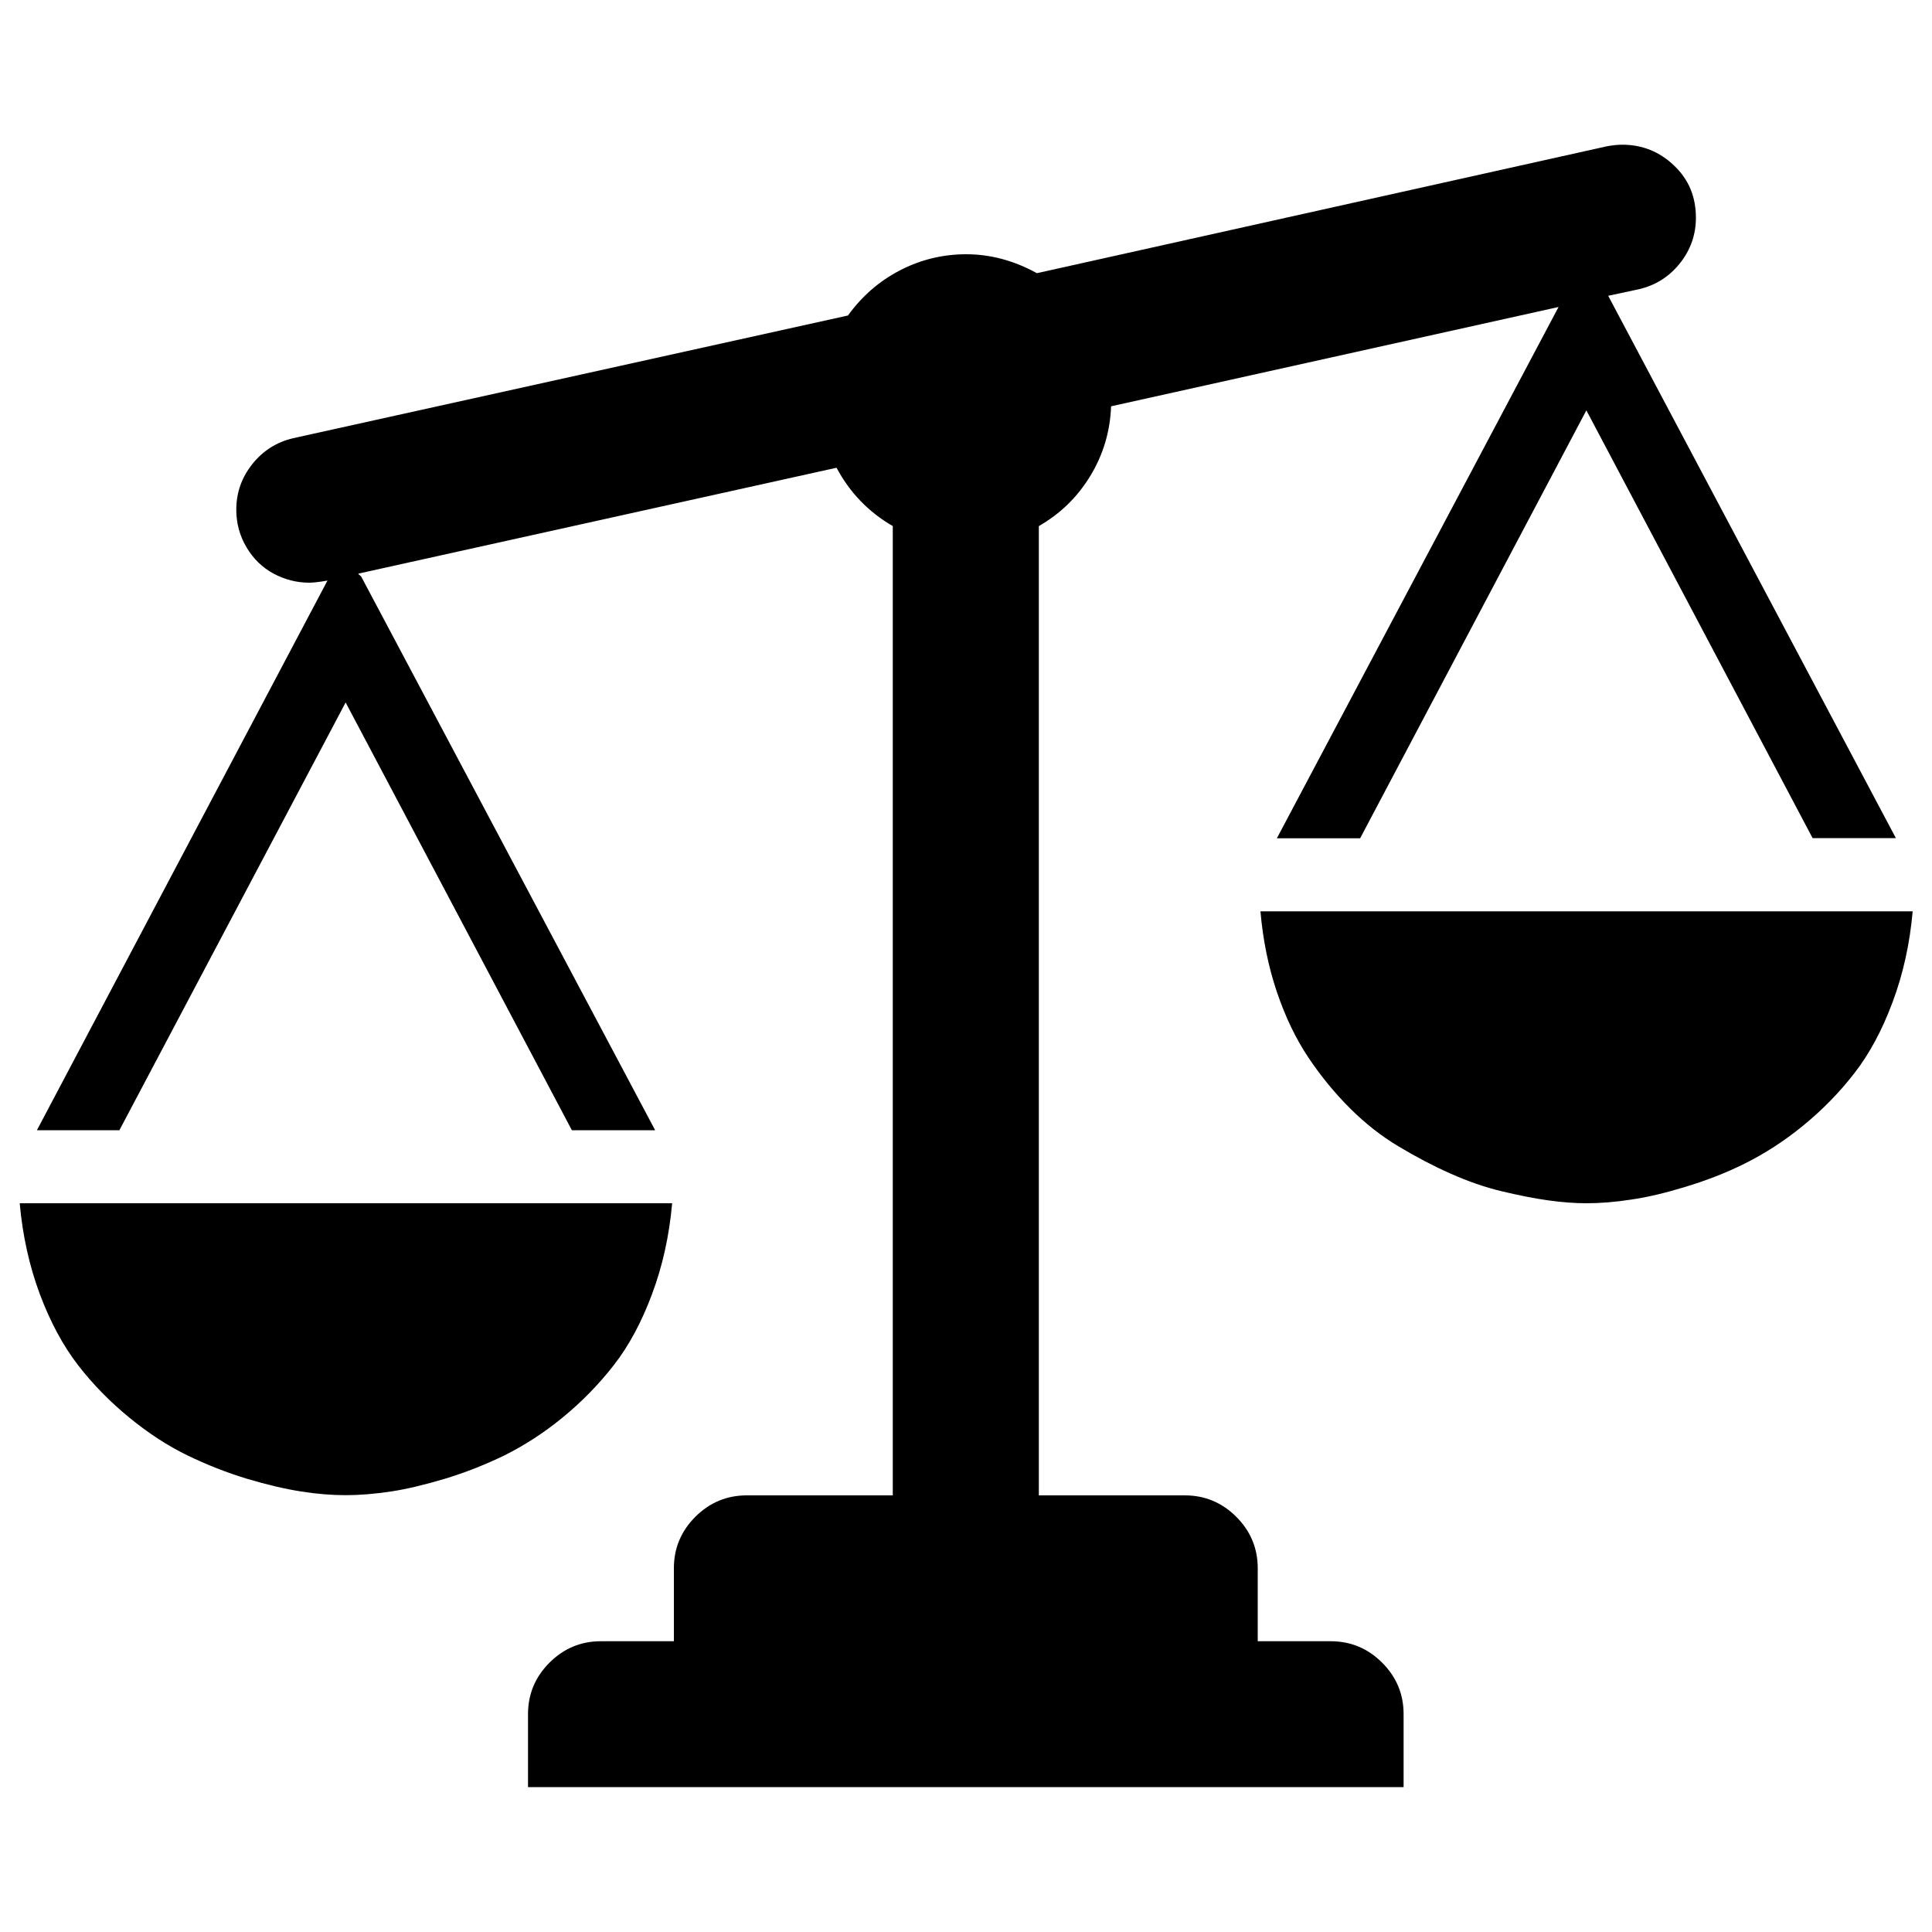
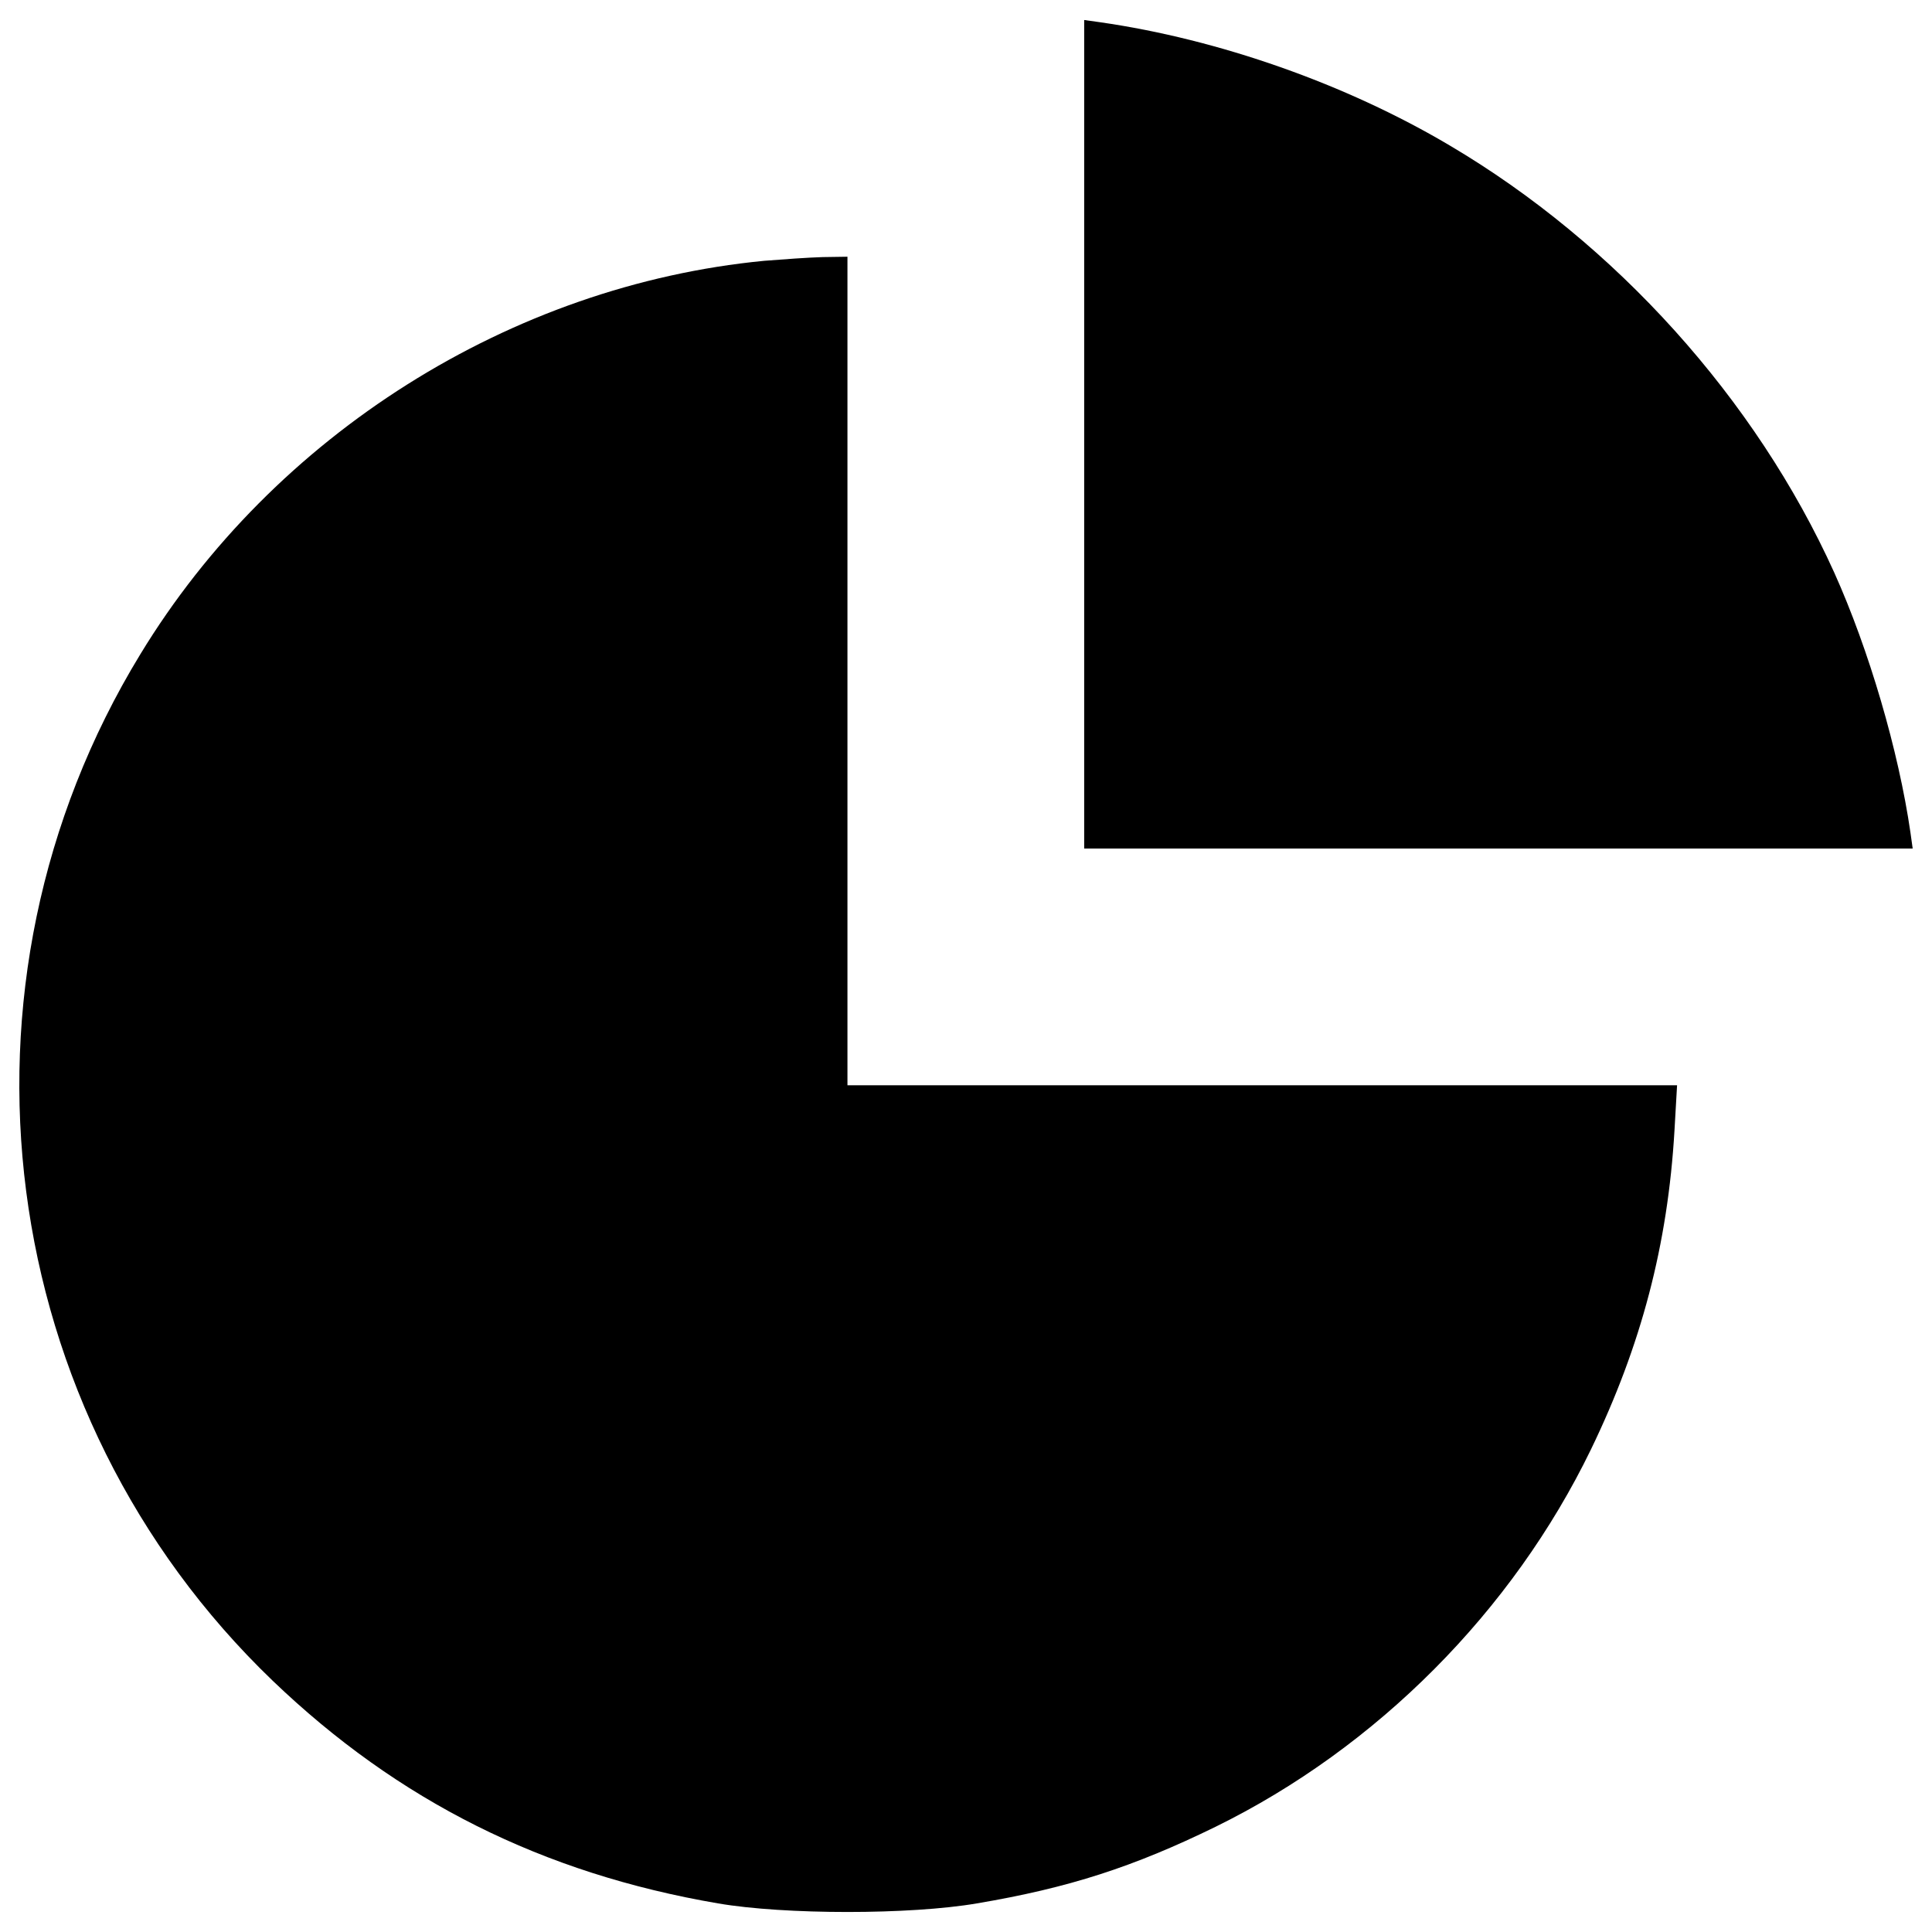
<svg xmlns="http://www.w3.org/2000/svg" version="1.1" x="0px" y="0px" viewBox="0 0 1000 1000" enable-background="new 0 0 1000 1000" xml:space="preserve">
  <g>
-     <g transform="matrix(1 0 0 -1 0 1920)">
-       <path d="M273.3,995v37.8c0,10.3,3.7,19.2,11.1,26.6c7.4,7.4,16.3,11.1,26.6,11.1h37.8v37.8c0,10.3,3.7,19.2,11.1,26.6s16.3,11.1,26.6,11.1h75.6v501.7c-12.6,7.3-22.3,17.4-29.1,30.2l-247.5-54.8c0-0.3,0.3-0.6,0.8-0.9c0.5-0.4,0.8-0.7,0.8-0.9L339.1,1335H296l-117.1,221.4L61.8,1335H19.1l150.4,284.5c-4.5-0.8-7.7-1.1-9.4-1.1c-6.5,0-12.7,1.6-18.5,4.7c-5.8,3.1-10.5,7.7-14,13.6s-5.3,12.4-5.3,19.5c0,8.8,2.8,16.7,8.3,23.6c5.5,6.9,12.6,11.4,21.2,13.4l287.1,63.5c7.1,9.8,15.9,17.6,26.6,23.2s22.2,8.5,34.6,8.5c12.6,0,24.8-3.3,36.6-9.8l295.1,65.7c2.8,0.5,5.4,0.8,7.9,0.8c10.3,0,19.3-3.6,26.8-10.8c7.6-7.2,11.3-16.2,11.3-27c0-8.8-2.8-16.7-8.3-23.6c-5.5-6.9-12.6-11.4-21.2-13.4l-15.9-3.4l148.9-280.7h-43.1l-117.1,221.4L704,1486.1h-43.1l145.8,275l-231.6-51.4c-0.5-13.1-4.1-25.1-10.8-36.1s-15.6-19.6-26.6-25.9v-501.7h75.6c10.3,0,19.2-3.7,26.6-11.1s11.1-16.3,11.1-26.6v-37.8h37.8c10.3,0,19.2-3.7,26.6-11.1s11.1-16.3,11.1-26.6V995H273.3z M821.1,1297.2c-6,0-12.7,0.5-19.8,1.5c-7.2,1-15.2,2.6-24,4.7c-8.8,2.1-17.6,5.2-26.4,9.1c-8.8,3.9-17.8,8.6-26.8,14c-9.1,5.4-17.6,12.1-25.5,20c-7.9,7.9-15.1,16.7-21.5,26.3c-6.4,9.6-11.8,20.8-16.2,33.8c-4.4,13-7.2,26.9-8.5,41.7H990c-1.5-16.9-5-32.6-10.4-47c-5.4-14.5-12-26.8-19.8-36.8c-7.8-10.1-16.7-19.1-26.6-27.2c-9.9-8.1-20-14.5-30-19.5s-20.3-8.9-30.8-12.1s-19.8-5.4-28.1-6.6C835.9,1297.8,828.2,1297.2,821.1,1297.2z M178.9,1146.1c-7.1,0-14.7,0.6-23,1.9c-8.3,1.3-17.7,3.5-28.1,6.6c-10.5,3.2-20.7,7.2-30.8,12.1c-10.1,4.9-20.1,11.4-30,19.5c-9.9,8.1-18.8,17.1-26.6,27.2c-7.8,10.1-14.4,22.4-19.8,36.8c-5.4,14.5-8.9,30.2-10.4,47h337.7c-1.5-16.9-5-32.6-10.4-47c-5.4-14.5-12-26.8-19.8-36.8s-16.7-19.1-26.6-27.2c-9.9-8.1-20-14.5-30-19.5c-10.1-4.9-20.3-8.9-30.8-12.1c-10.5-3.1-19.8-5.4-28.1-6.6C193.6,1146.7,185.9,1146.1,178.9,1146.1z" />
+     <g transform="translate(0,512) scale(0.1,-0.1)">
+       <path d="M5611.7,2872.2V728.1h2144.2H9900l-11.5,82.3c-61.3,423.1-214.4,945.7-394.4,1345.8c-405.9,897.9-1131.4,1703.8-1991,2211.2c-536,317.8-1194.6,549.4-1809.1,637.5l-82.3,11.5V2872.2z" />
+       <path d="M3955.7,3770.1c-1309.5-126.4-2538.5-899.8-3229.6-2036.9C-319.2,19.7-32-2193.3,1411.4-3579.4c649-622.2,1397.5-997.4,2305-1152.5c344.6-59.3,995.5-59.3,1340.1,0c476.7,80.4,811.7,189.5,1234.8,396.3c834.7,409.7,1537.3,1116.1,1943.1,1952.7c260.4,537.9,398.2,1060.6,432.7,1652.1l13.4,233.6h-2148H4386.4V1647v2144.2l-128.3-1.9C4185.4,3787.3,4051.4,3777.7,3955.7,3770.1z" />
    </g>
  </g>
</svg>
